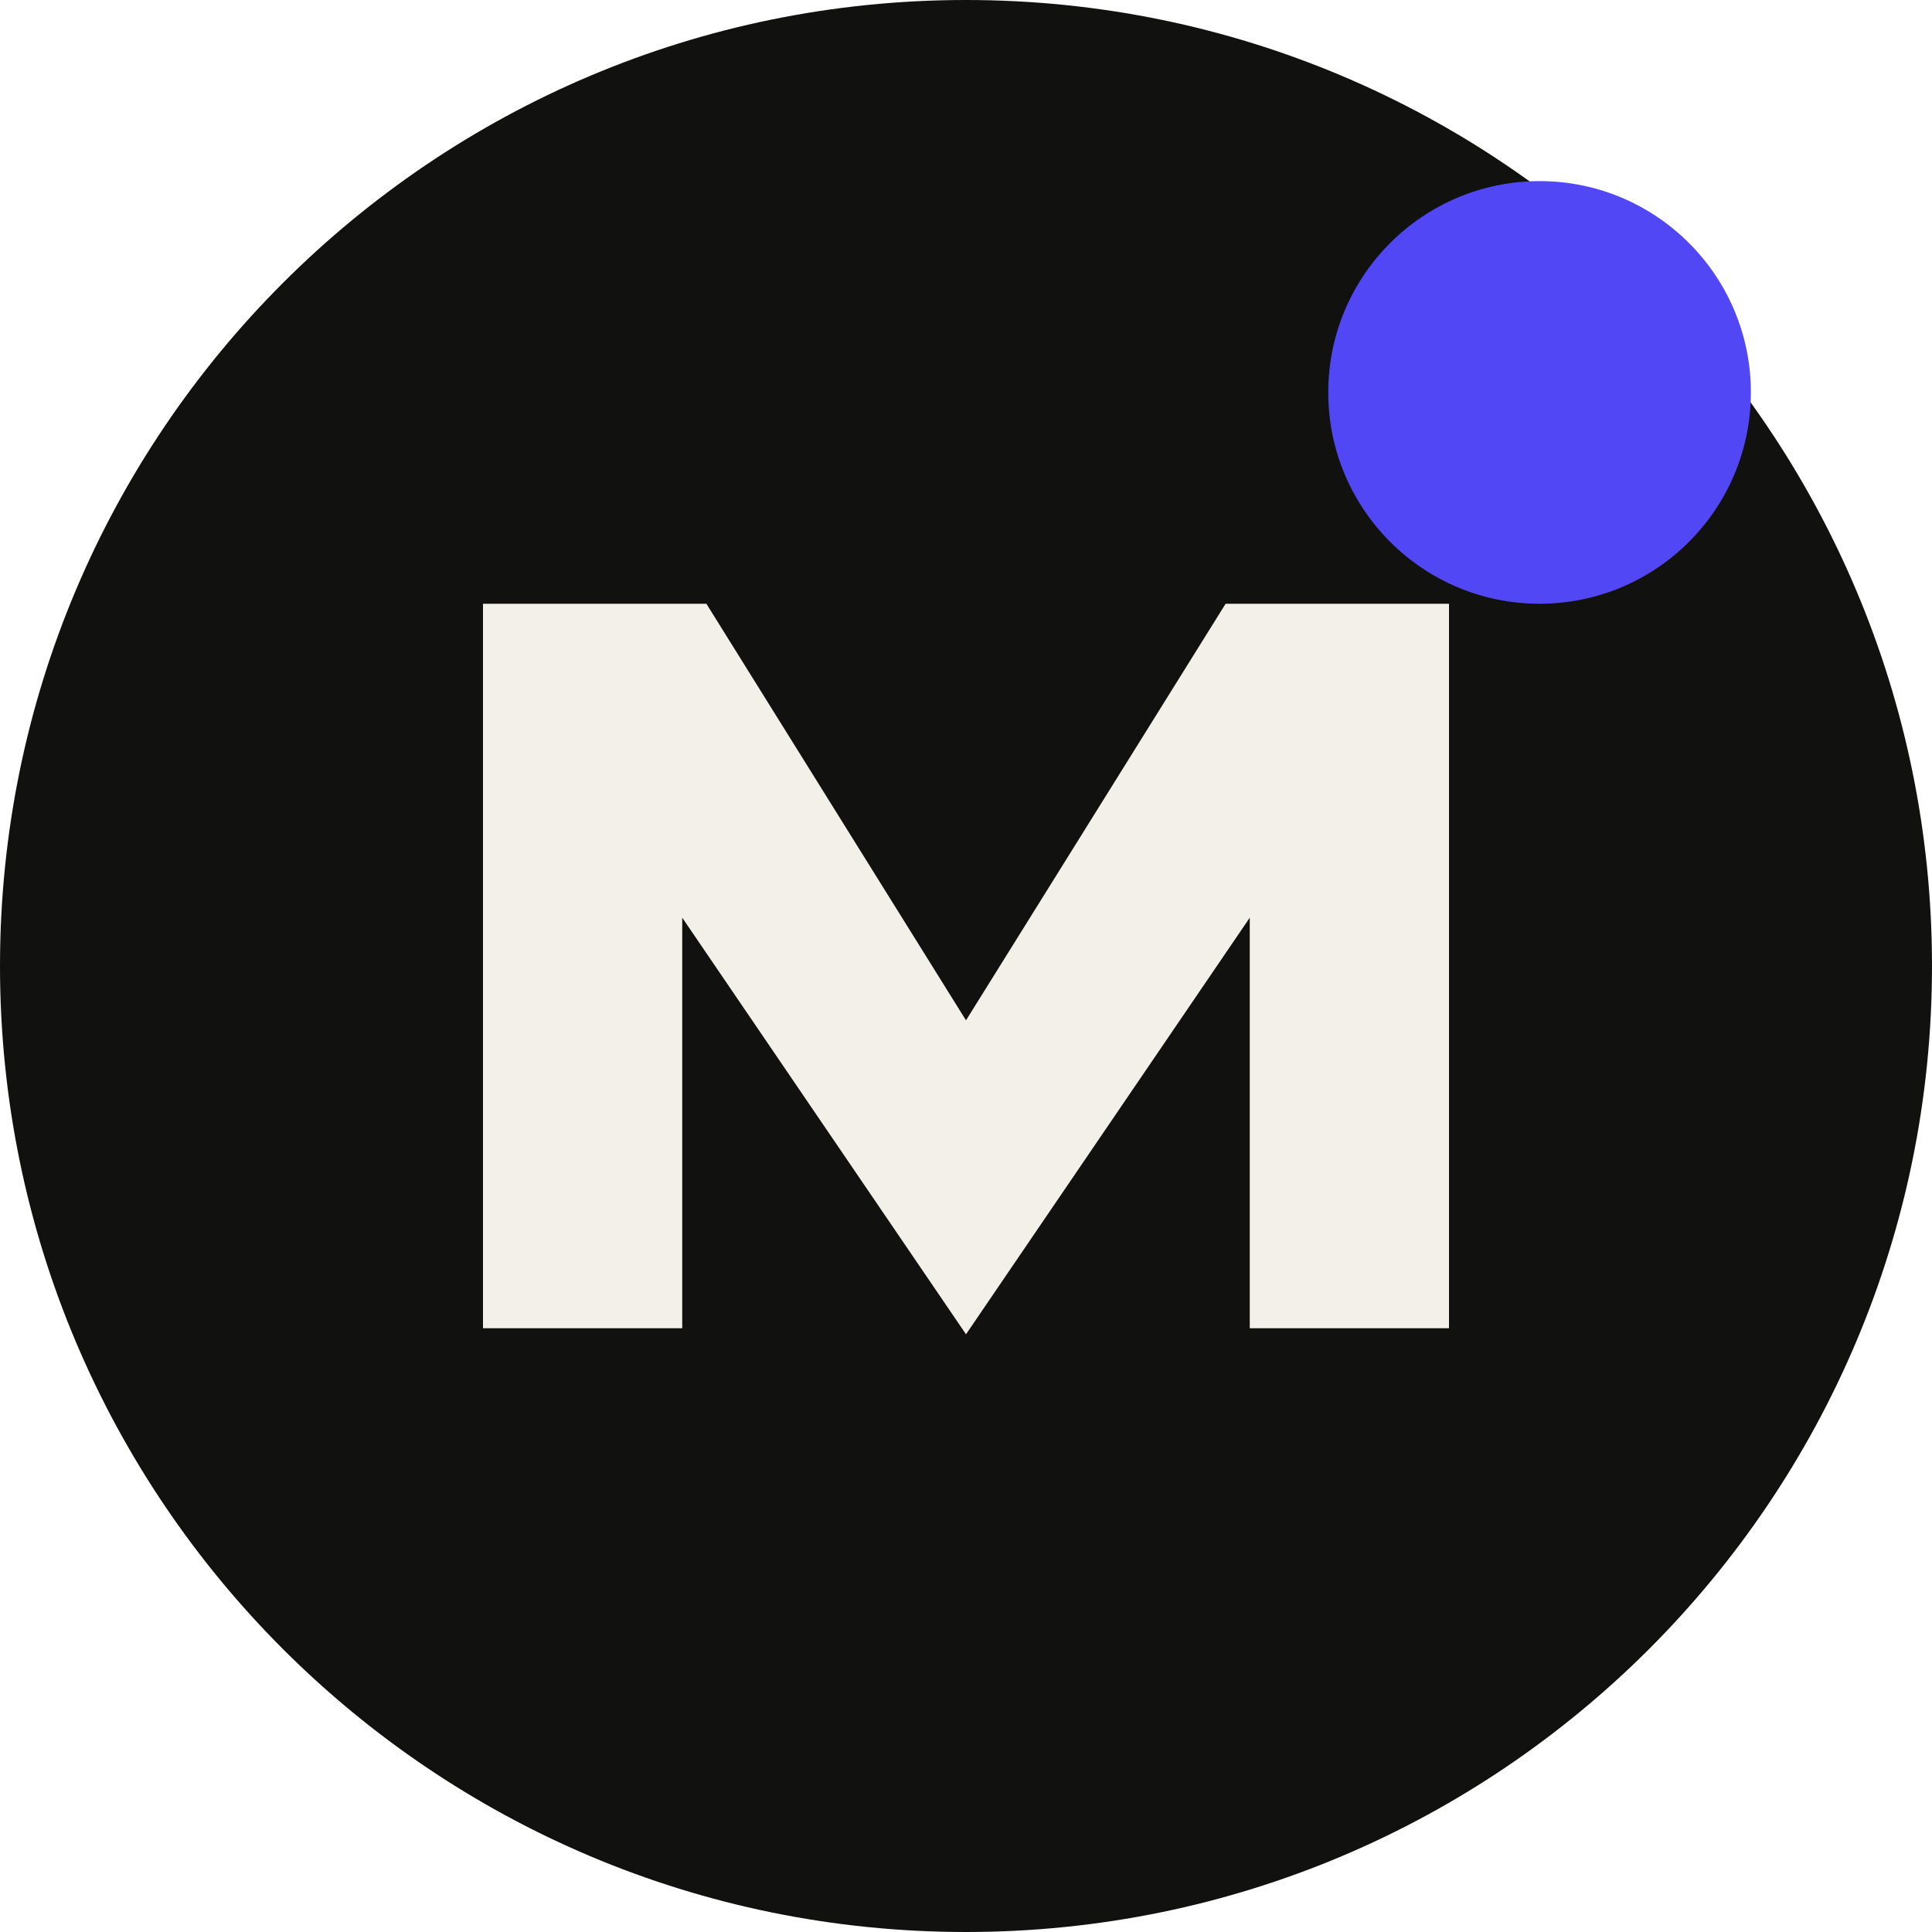
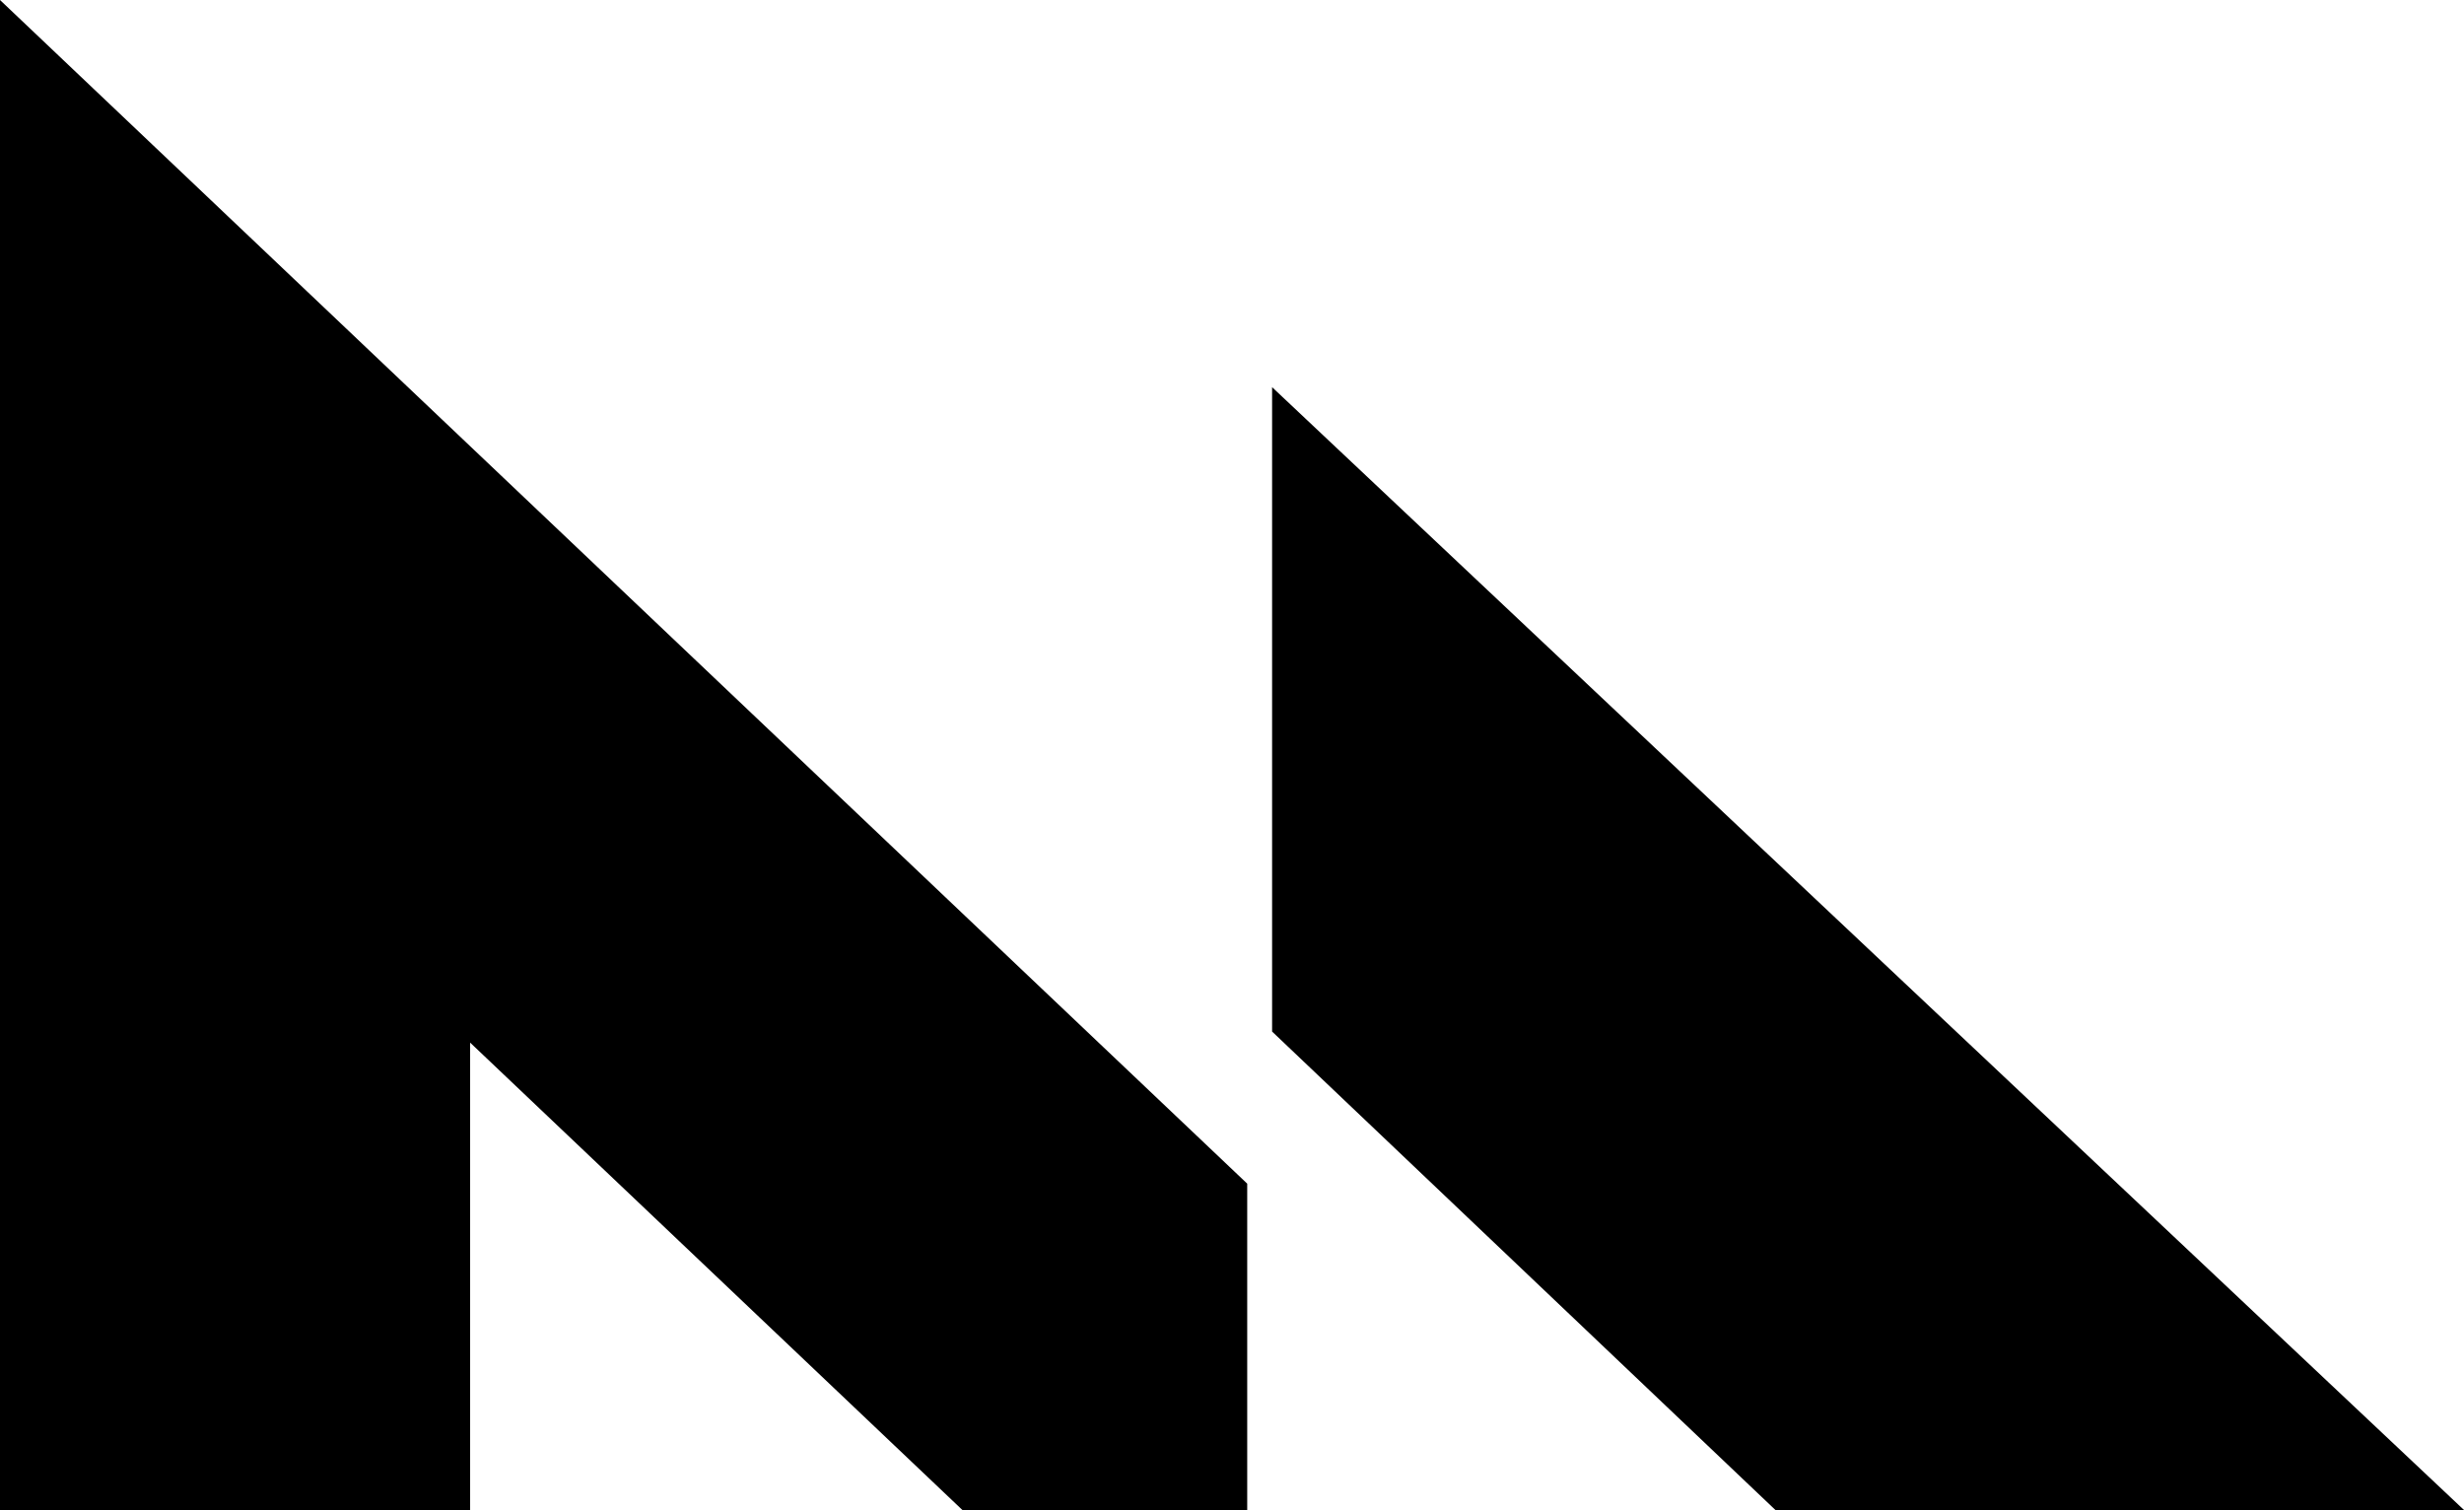
- <svg xmlns="http://www.w3.org/2000/svg" width="32" height="32" viewBox="0 0 32 32" fill="none">
-   <rect width="32" height="32" rx="16" fill="#11110F" />
-   <path d="M8 22V10H11.7L16 16.9L20.3 10H24V22H20.7V15.2L16 22.1L11.3 15.2V22H8Z" fill="#F2F0E9" />
-   <circle cx="25.5" cy="6.5" r="3.5" fill="#5147F5" />
+ <svg xmlns="http://www.w3.org/2000/svg" viewBox="0 0 891 546" role="img" aria-label="Monti Labs">
+   <g fill="currentColor">
+     <path d="M0 0 L451 428 L451 546 L348 546 L170 377 L170 546 L0 546 Z" />
+     <path d="M460 140 L891 546 L642 546 L460 373 Z" />
+   </g>
</svg>
